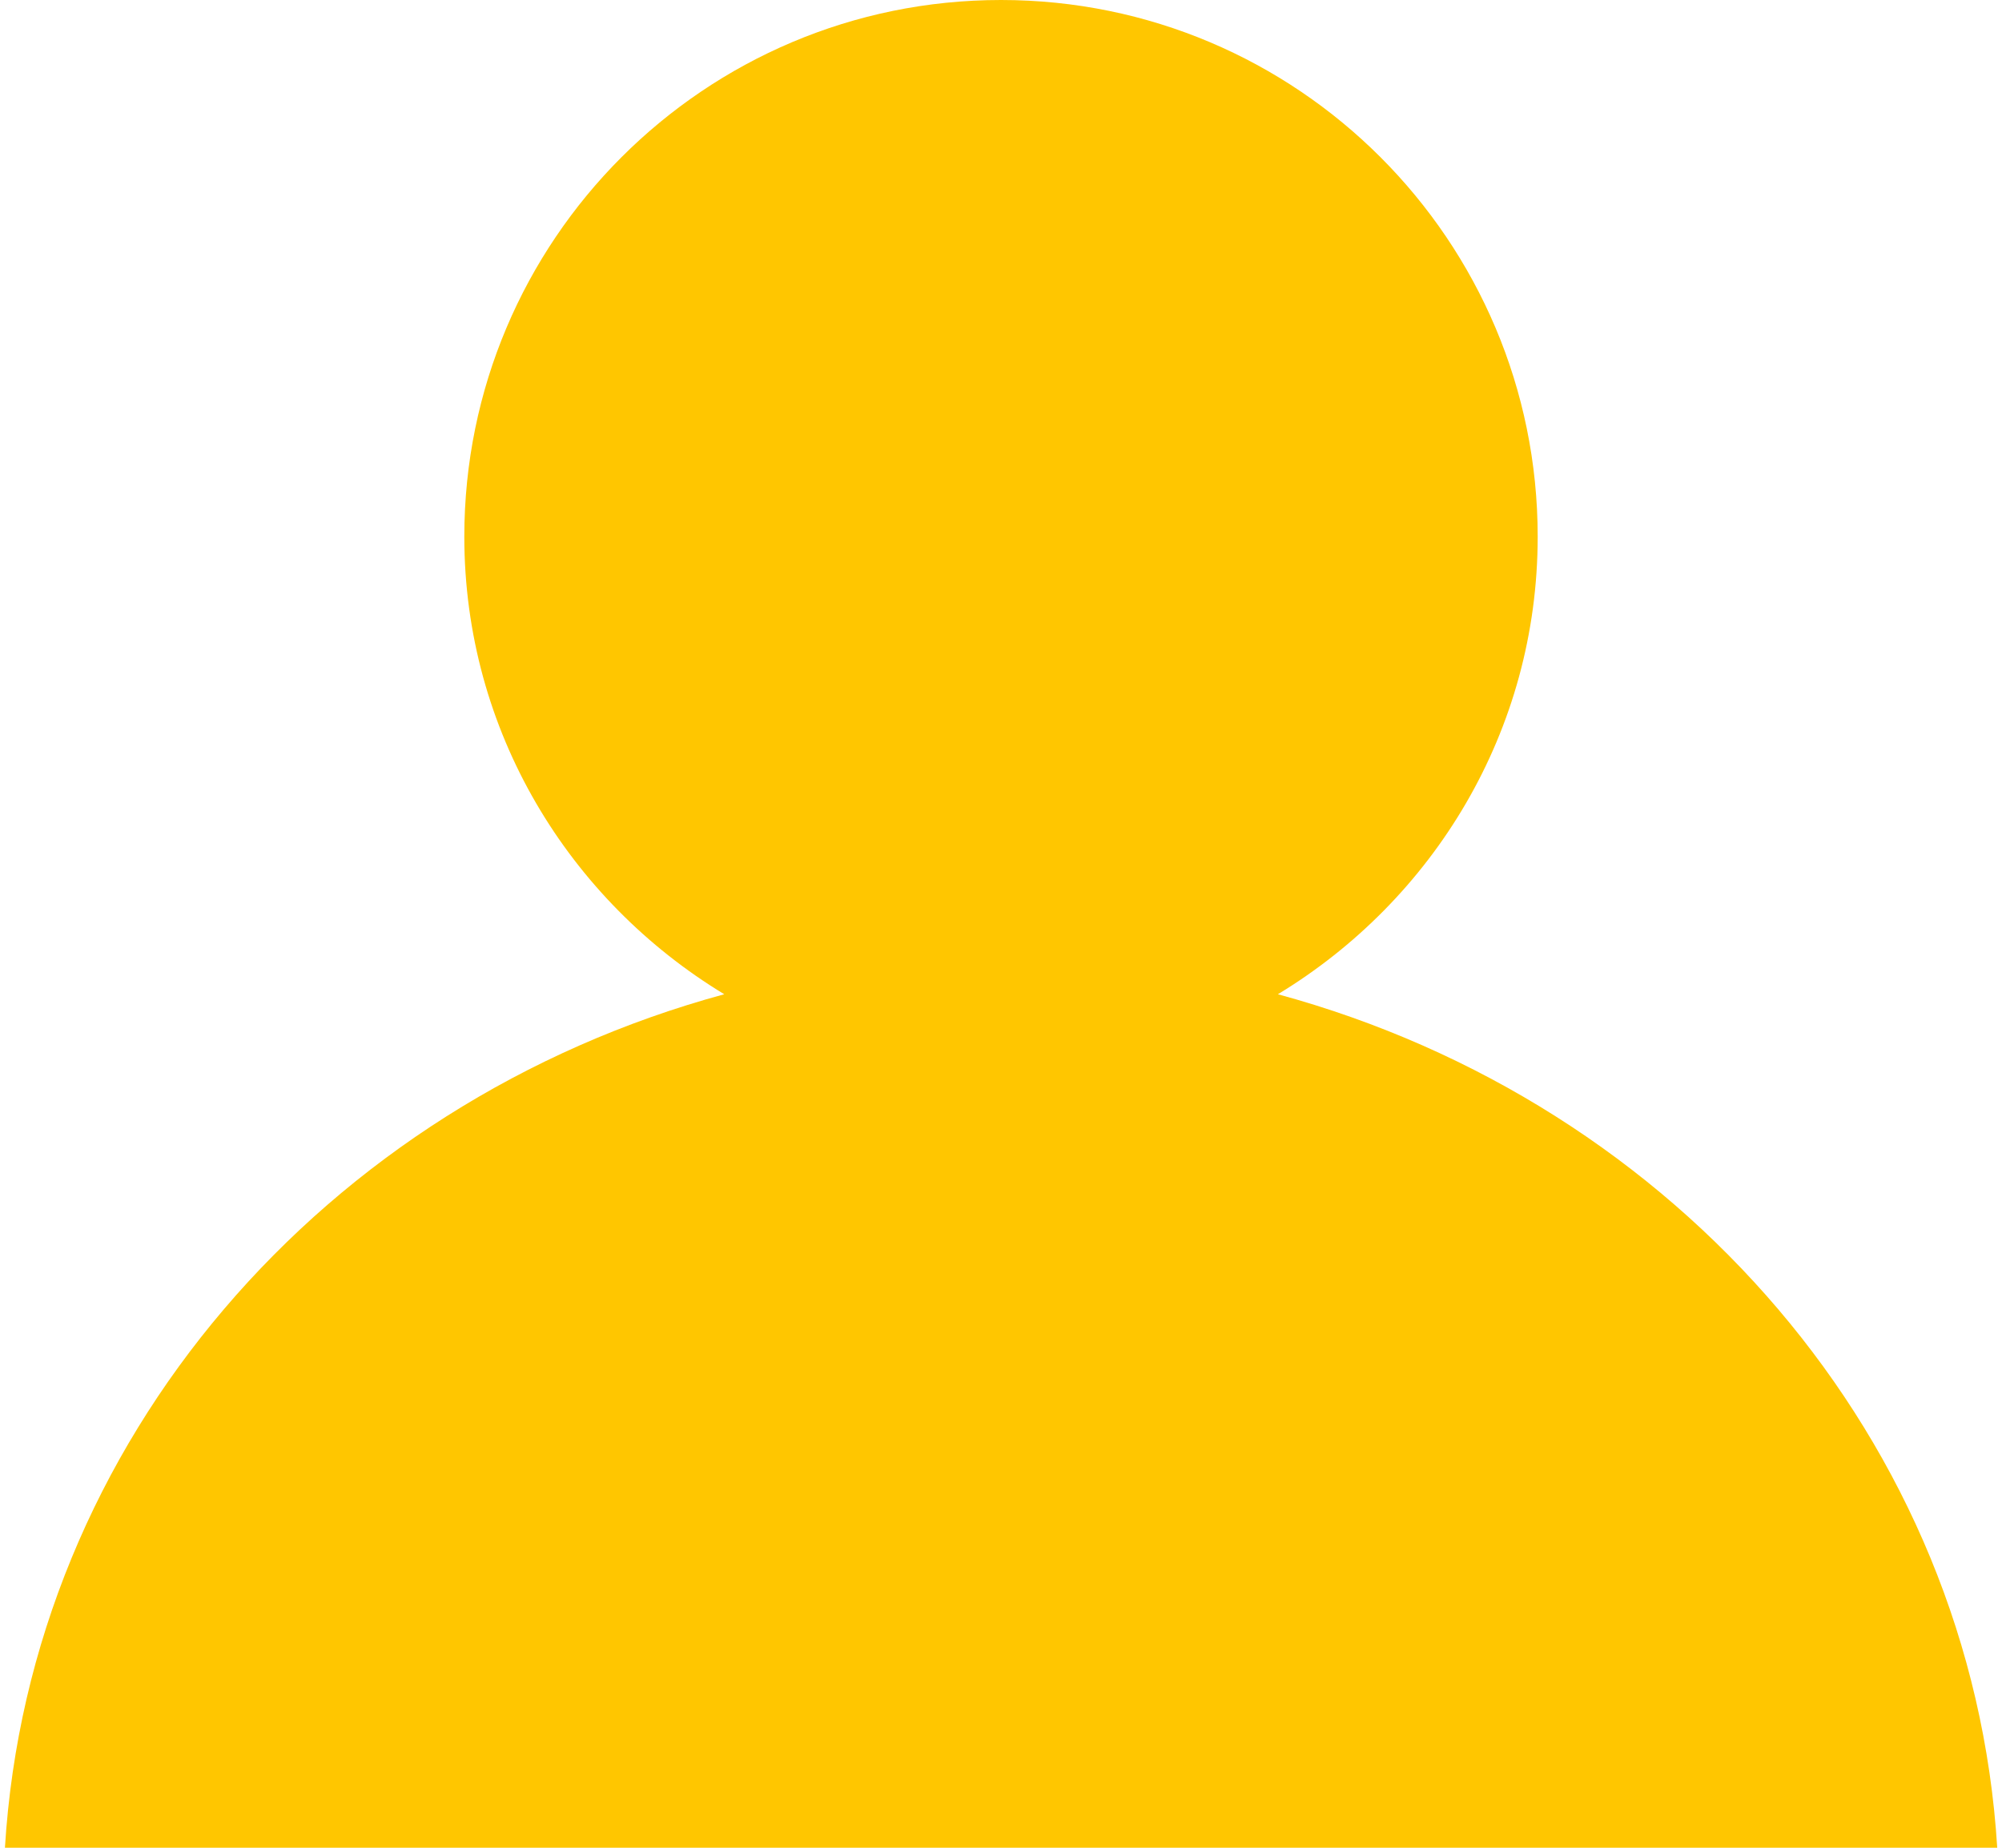
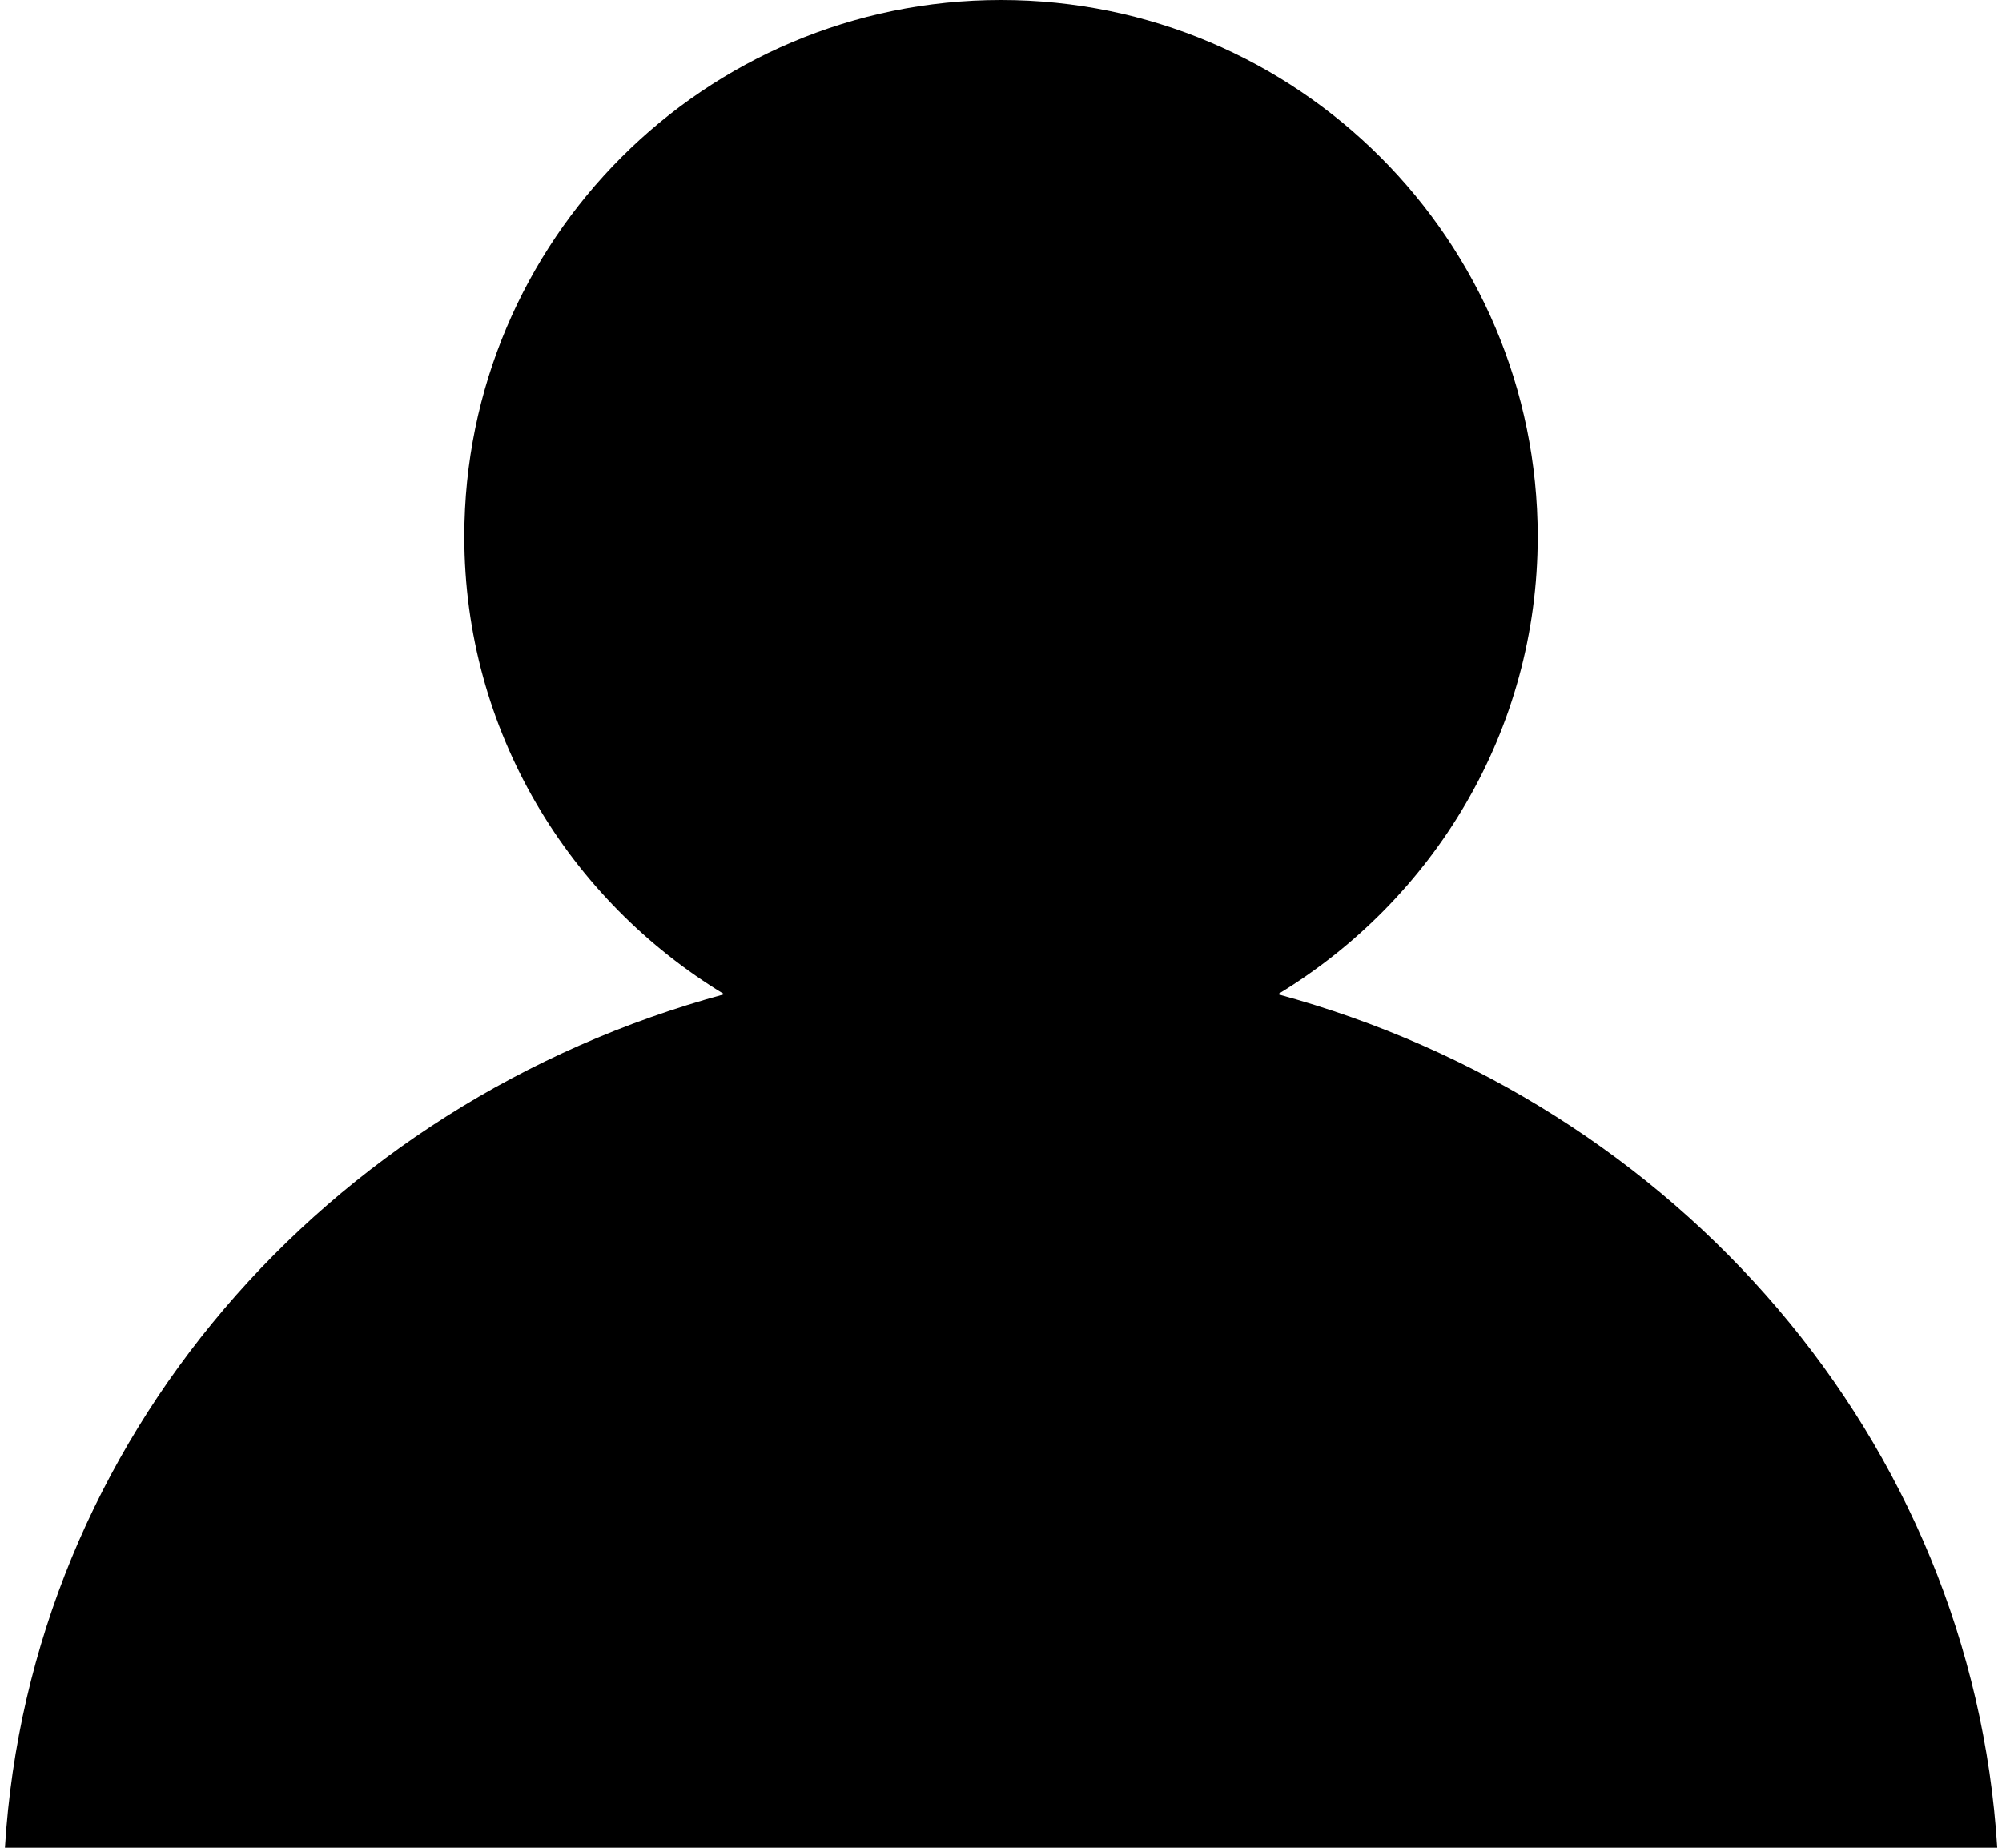
- <svg xmlns="http://www.w3.org/2000/svg" version="1.1" id="Layer_1" x="0px" y="0px" width="13px" height="12px" viewBox="0 0 13 12" enable-background="new 0 0 13 12" xml:space="preserve" fill="#ffc600">
-   <path fill="#ffc600" d="M0.032,12h12.937c-0.163-2.643-2.074-4.837-4.671-5.543C9.306,5.846,9.985,4.75,9.985,3.485  C9.985,1.561,8.425,0,6.5,0S3.015,1.561,3.015,3.485c0,1.264,0.68,2.361,1.688,2.972C2.106,7.163,0.194,9.357,0.032,12z" />
+ <svg xmlns="http://www.w3.org/2000/svg" version="1.1" id="Layer_1" x="0px" y="0px" width="13px" height="12px" viewBox="0 0 13 12" enable-background="new 0 0 13 12" xml:space="preserve">
+   <path d="M0.032,12h12.937c-0.163-2.643-2.074-4.837-4.671-5.543C9.306,5.846,9.985,4.75,9.985,3.485  C9.985,1.561,8.425,0,6.5,0S3.015,1.561,3.015,3.485c0,1.264,0.68,2.361,1.688,2.972C2.106,7.163,0.194,9.357,0.032,12z" />
</svg>
